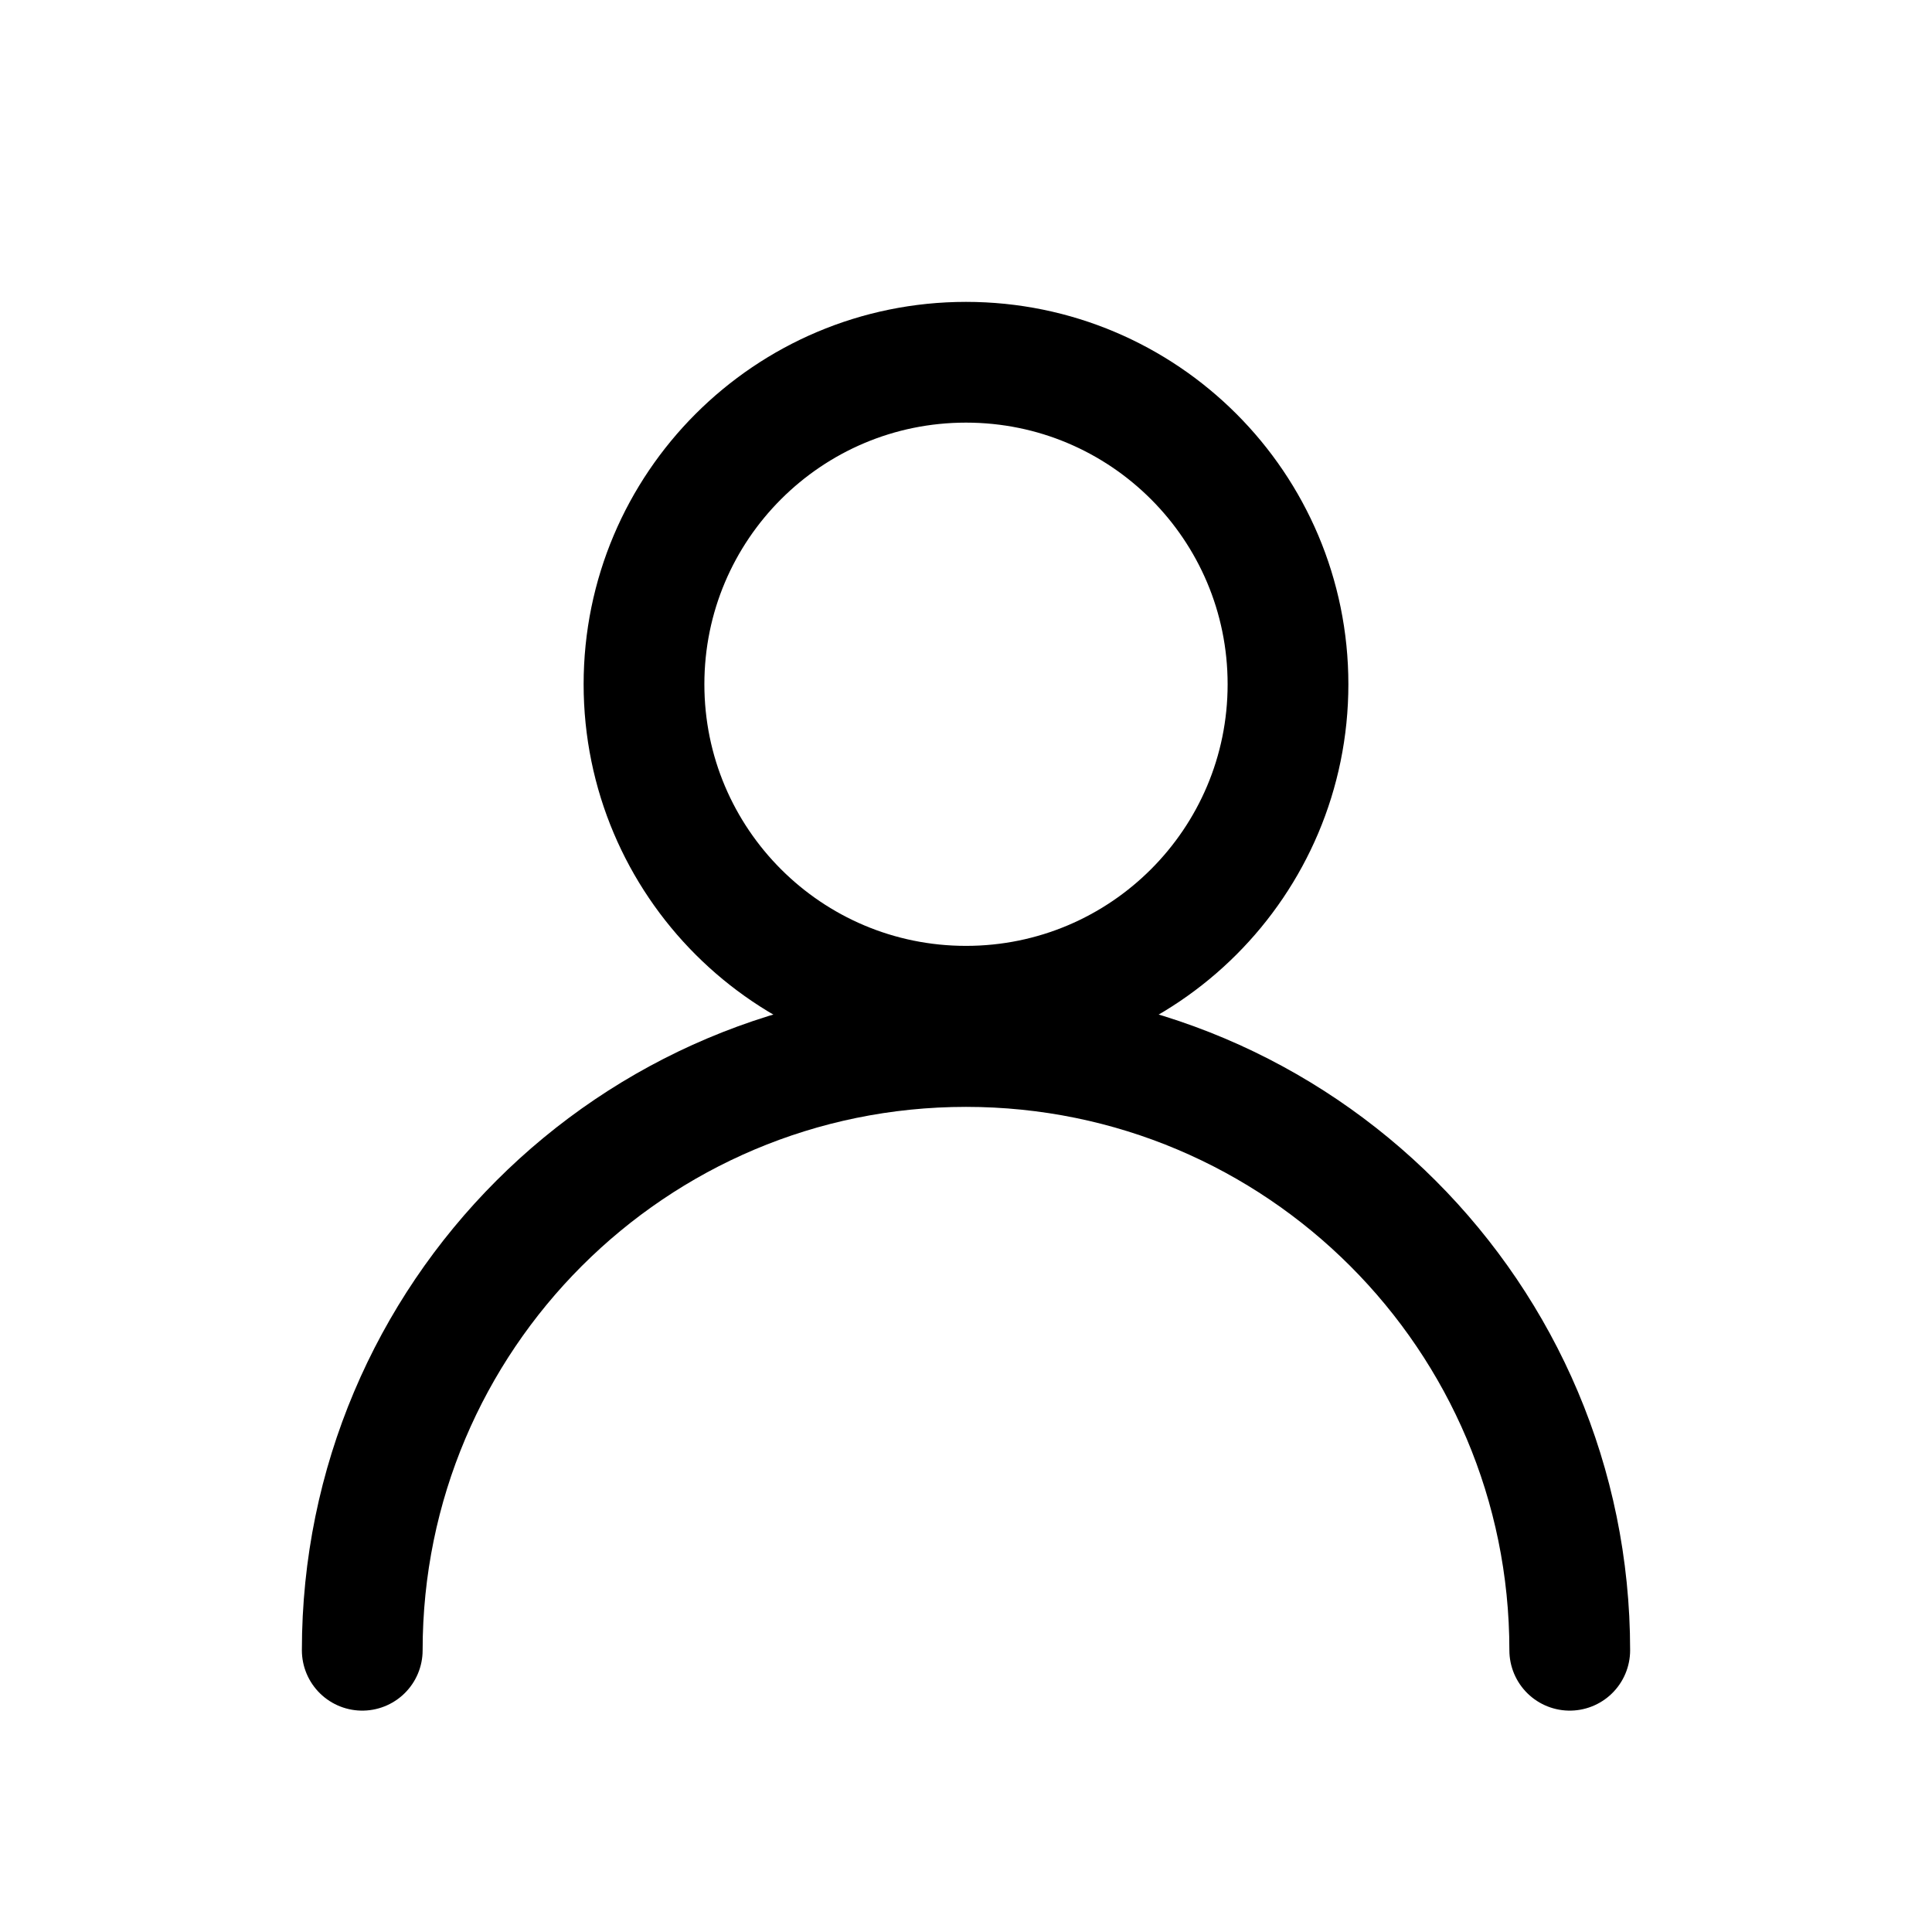
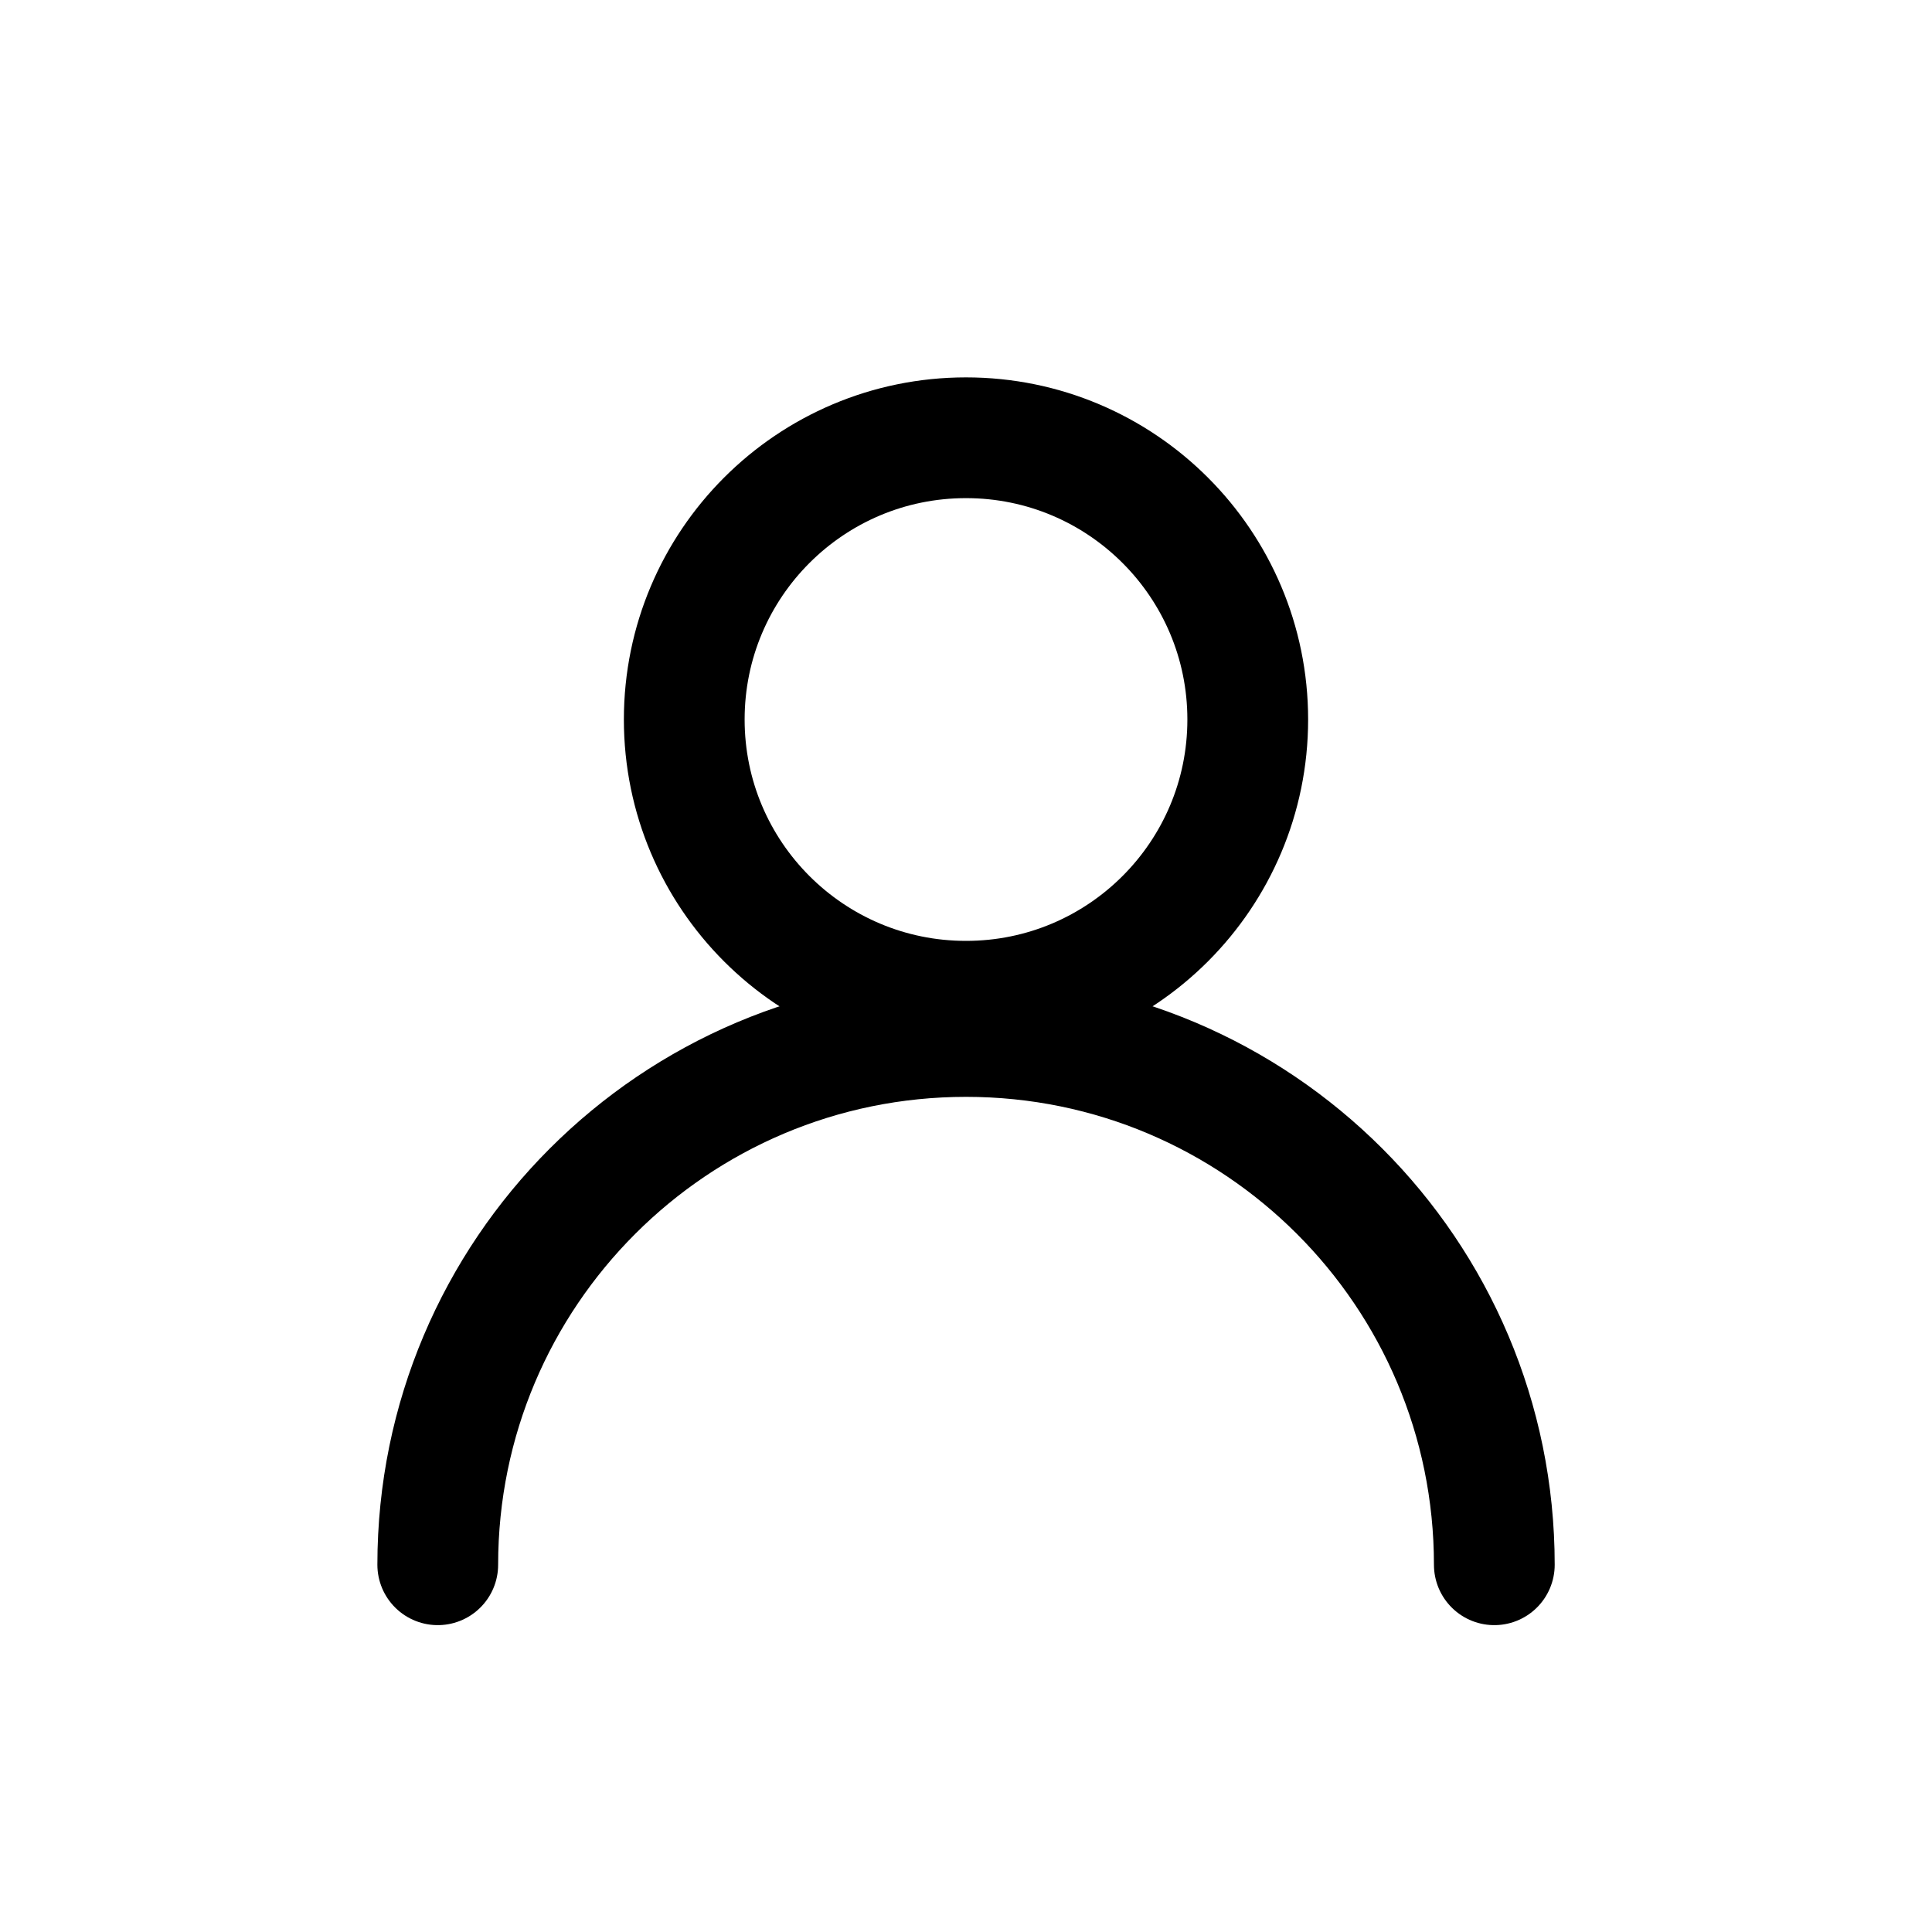
<svg xmlns="http://www.w3.org/2000/svg" viewBox="0 0 24 24" width="24" height="24" fill="none" stroke="currentColor" stroke-width="1.5" stroke-linecap="round" stroke-linejoin="round">
-   <circle cx="12" cy="8.5" r="4" />
-   <path d="M4.5 20.5a7.5 7.5 0 0 1 15 0" />
+   <circle cx="12" cy="8.938" r="3.5" />
+   <path d="M5.438 19.438a6.562 6.562 0 0 1 13.125 0" />
</svg>
